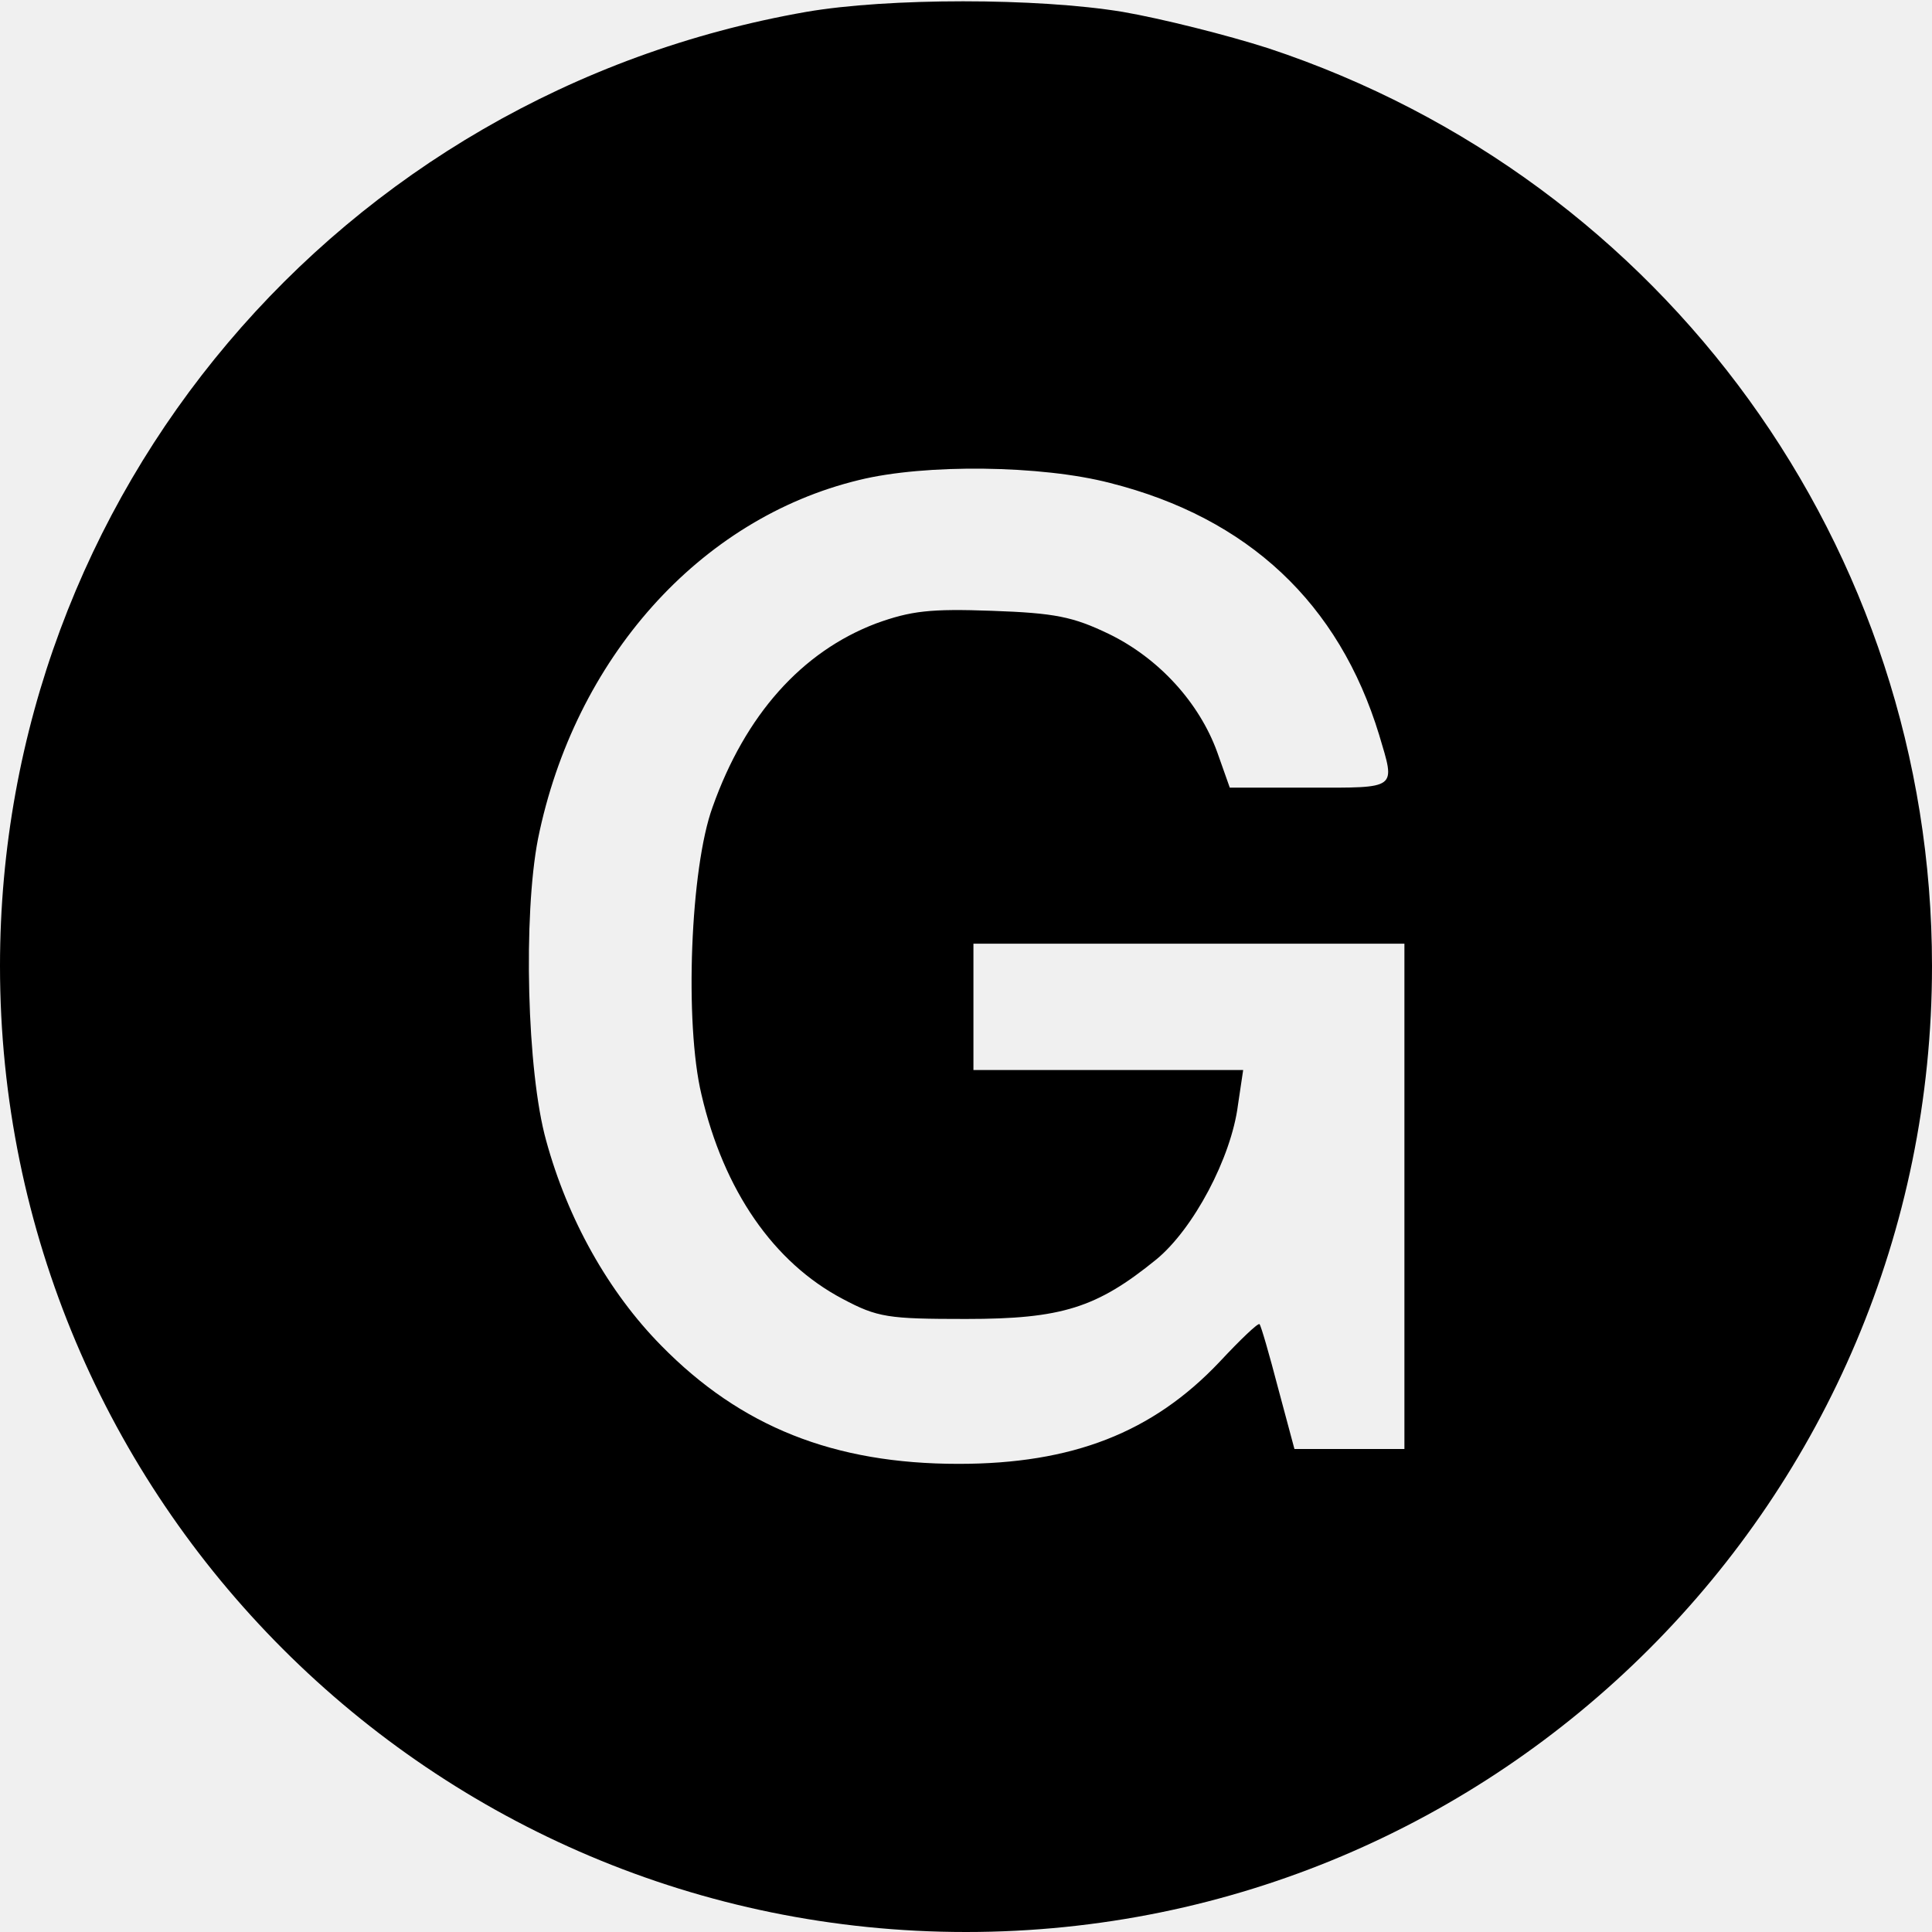
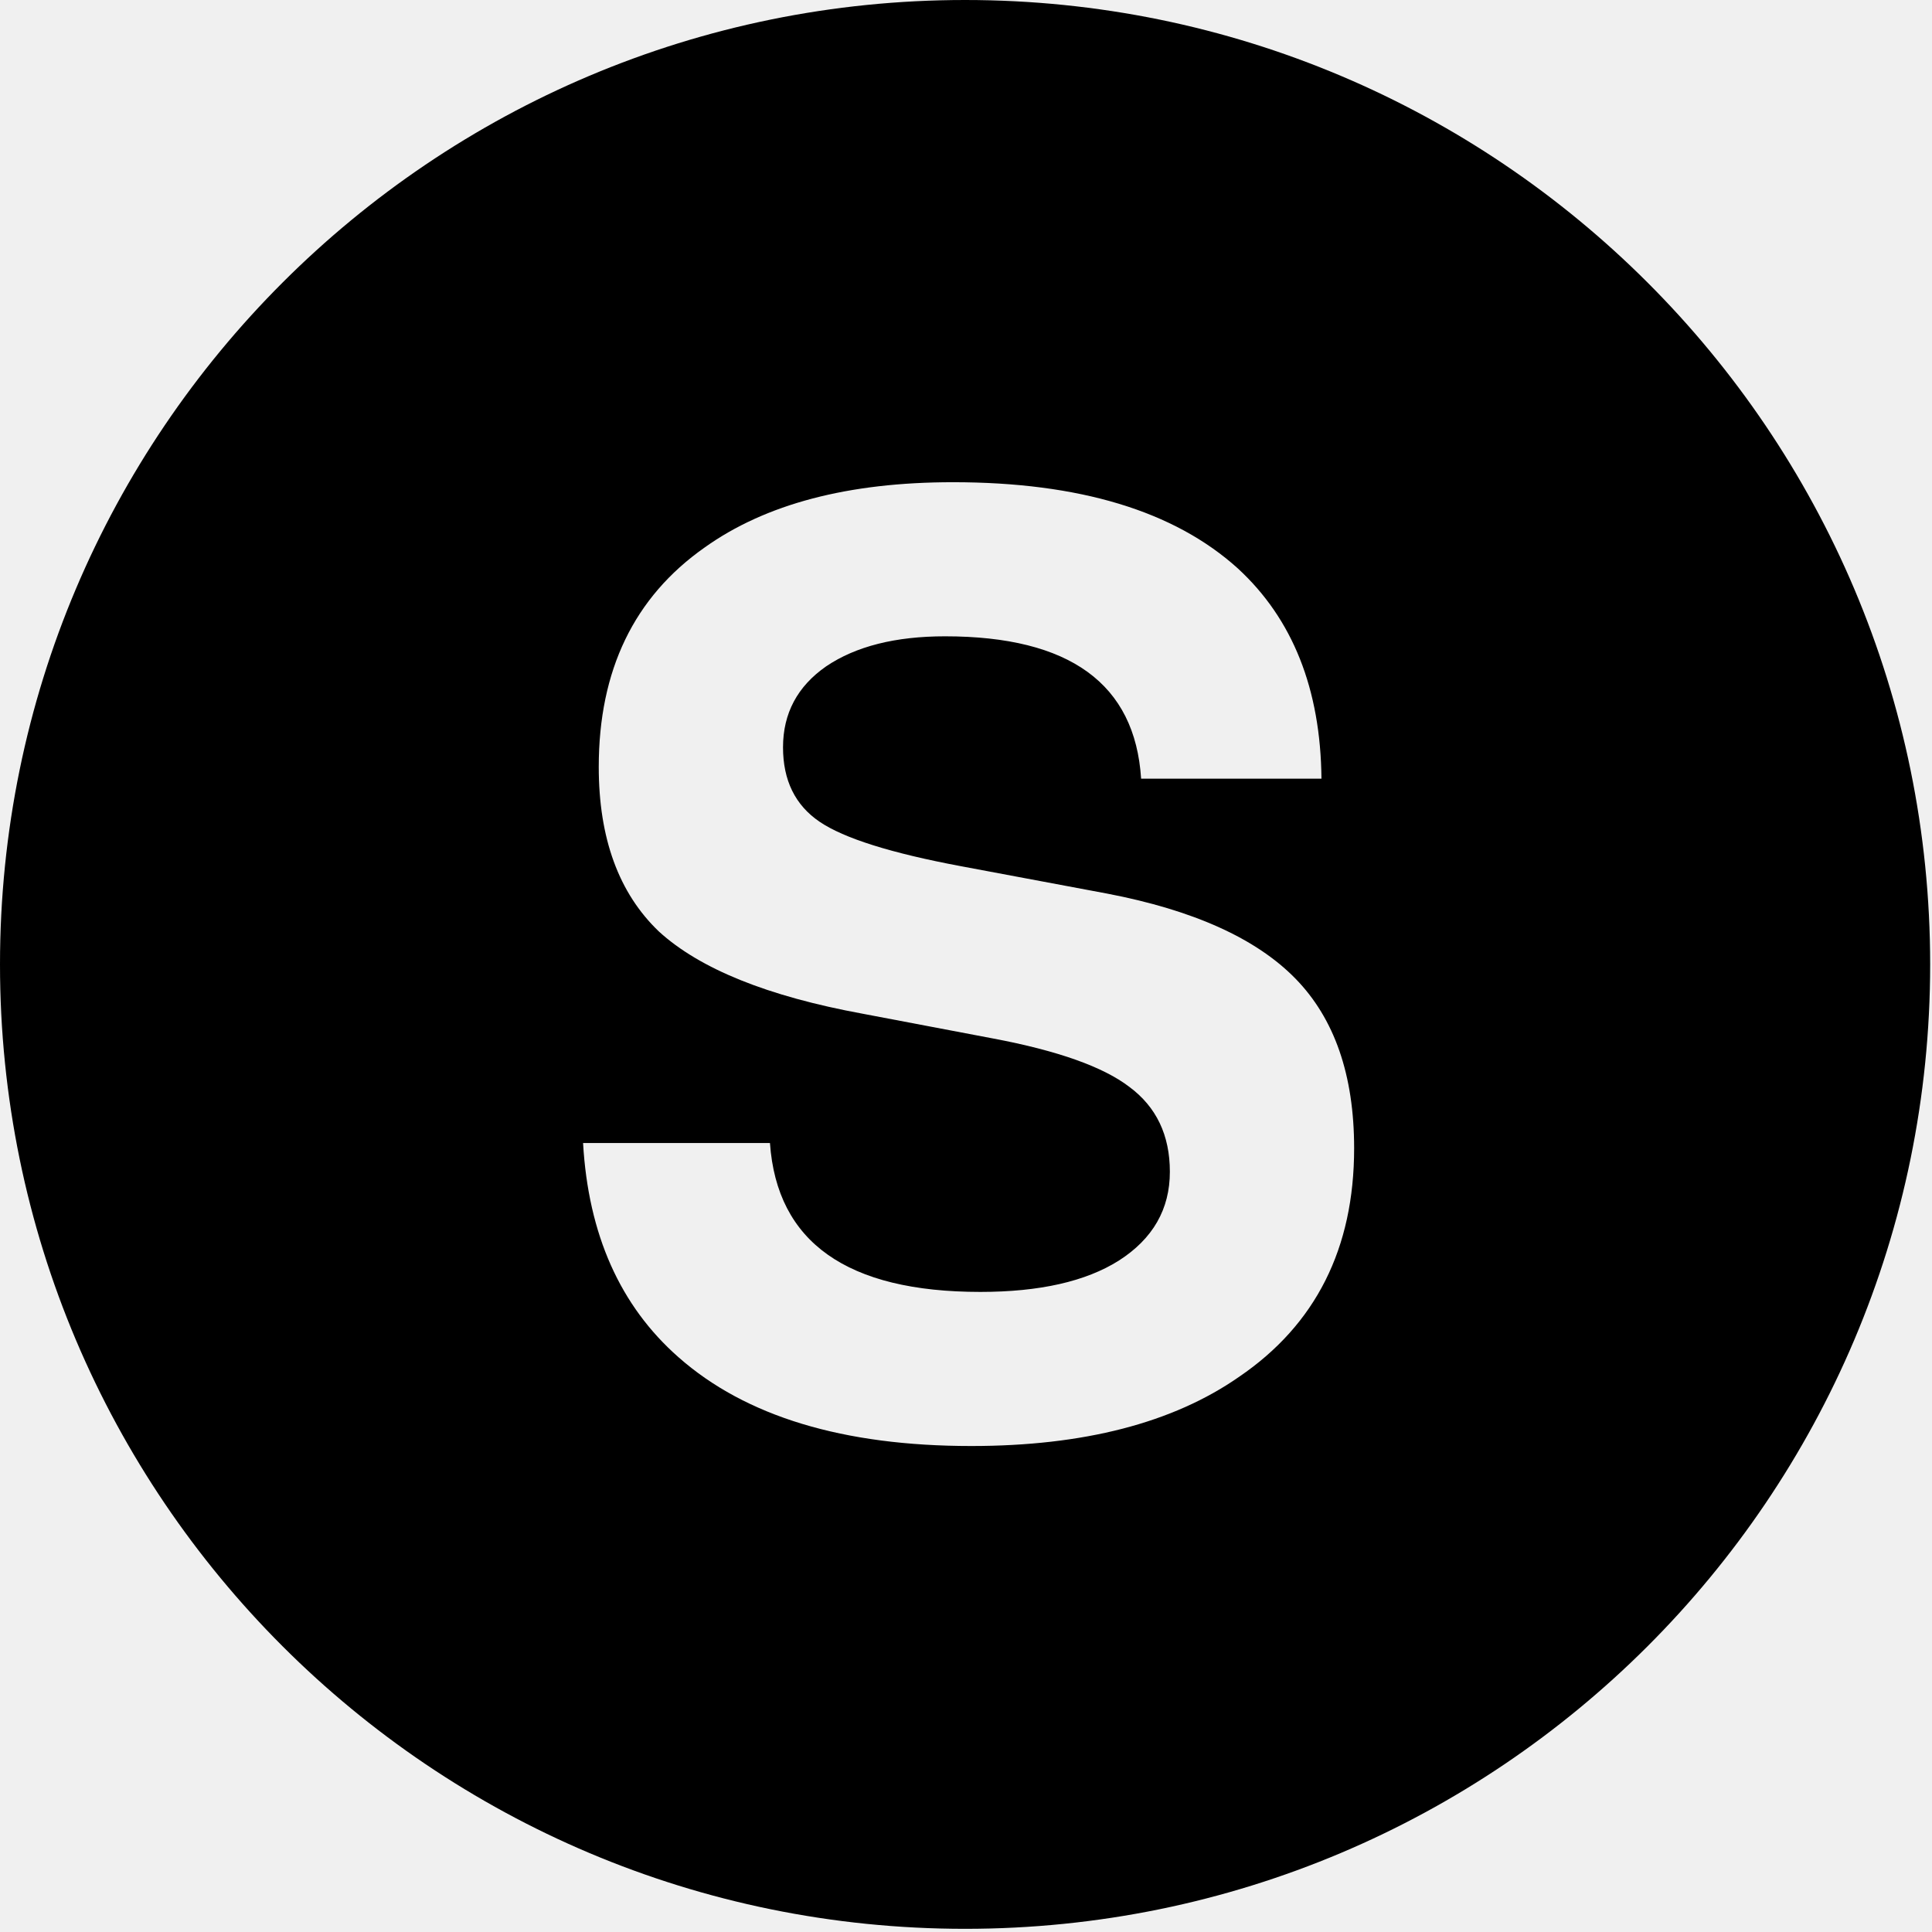
- <svg xmlns="http://www.w3.org/2000/svg" version="1.0" width="260pt" height="260pt" viewBox="0 0 260 260" preserveAspectRatio="xMidYMid meet">
-   <g transform="translate(0,260) scale(0.1,-0.1)" fill="#000000" stroke="none">
-     <path d="M1085 2584 c-629 -110 -1085 -650 -1085 -1284 0 -718 582 -1300 1300 -1300 718 0 1300 582 1300 1300 0 562 -359 1058 -893 1235 -56 18 -144 40 -196 49 -115 19 -316 19 -426 0z m409 -634 c186 -47 308 -162 362 -339 22 -74 26 -71 -94 -71 l-107 0 -17 48 c-24 66 -78 126 -146 159 -48 23 -72 28 -157 31 -83 3 -109 0 -156 -17 -100 -38 -176 -123 -220 -247 -30 -82 -38 -291 -15 -387 30 -129 97 -226 190 -275 47 -25 61 -27 166 -27 129 0 176 15 256 80 50 41 101 137 110 208 l7 47 -182 0 -181 0 0 85 0 85 290 0 290 0 0 -340 0 -340 -74 0 -74 0 -22 82 c-12 46 -23 84 -25 86 -2 2 -26 -21 -54 -51 -90 -95 -198 -137 -351 -137 -168 0 -293 50 -400 159 -71 72 -126 170 -155 276 -26 93 -31 303 -11 406 49 242 217 431 432 483 89 22 246 20 338 -4z" />
+ <svg xmlns="http://www.w3.org/2000/svg" width="347" height="347" viewBox="0 0 347 347" fill="none">
+   <g clip-path="url(#clip0_68_148)">
+     <path fill-rule="evenodd" clip-rule="evenodd" d="M346.67 173.215C346.67 268.879 269.065 346.43 173.335 346.43C77.605 346.43 0 268.879 0 173.215C0 77.551 77.605 0 173.335 0C269.065 0 346.67 77.551 346.67 173.215ZM204.951 139.853H237.343C237.186 123.746 232.179 111.158 222.32 102.089C210.897 91.768 193.84 86.608 171.15 86.608C152.372 86.608 137.506 90.517 126.553 98.336C113.877 107.249 107.54 120.384 107.54 137.742C107.54 150.565 111.139 160.416 118.337 167.297C125.692 174.021 137.898 178.947 154.954 182.074L178.427 186.531C190.006 188.72 198.144 191.613 202.838 195.21C207.689 198.806 210.115 203.889 210.115 210.456C210.115 217.18 207.063 222.497 200.96 226.406C195.014 230.159 186.72 232.036 176.079 232.036C152.138 232.036 139.541 223.123 138.289 205.296H104.723C105.662 221.715 111.374 234.538 121.858 243.764C133.907 254.398 151.433 259.714 174.436 259.714C194.623 259.714 210.662 255.57 222.555 247.282C236.325 237.9 243.211 224.217 243.211 206.234C243.211 193.099 239.69 182.934 232.648 175.741C225.606 168.548 214.34 163.466 198.848 160.495L172.559 155.569C160.04 153.223 151.59 150.565 147.208 147.594C142.827 144.622 140.636 140.166 140.636 134.224C140.636 128.125 143.218 123.277 148.382 119.681C153.702 116.084 160.822 114.286 169.742 114.286C192.119 114.286 203.855 122.808 204.951 139.853Z" fill="black" />
  </g>
+   <defs>
+     <clipPath id="clip0_68_148">
+       <rect width="346.67" height="346.43" fill="white" />
+     </clipPath>
+   </defs>
</svg>
